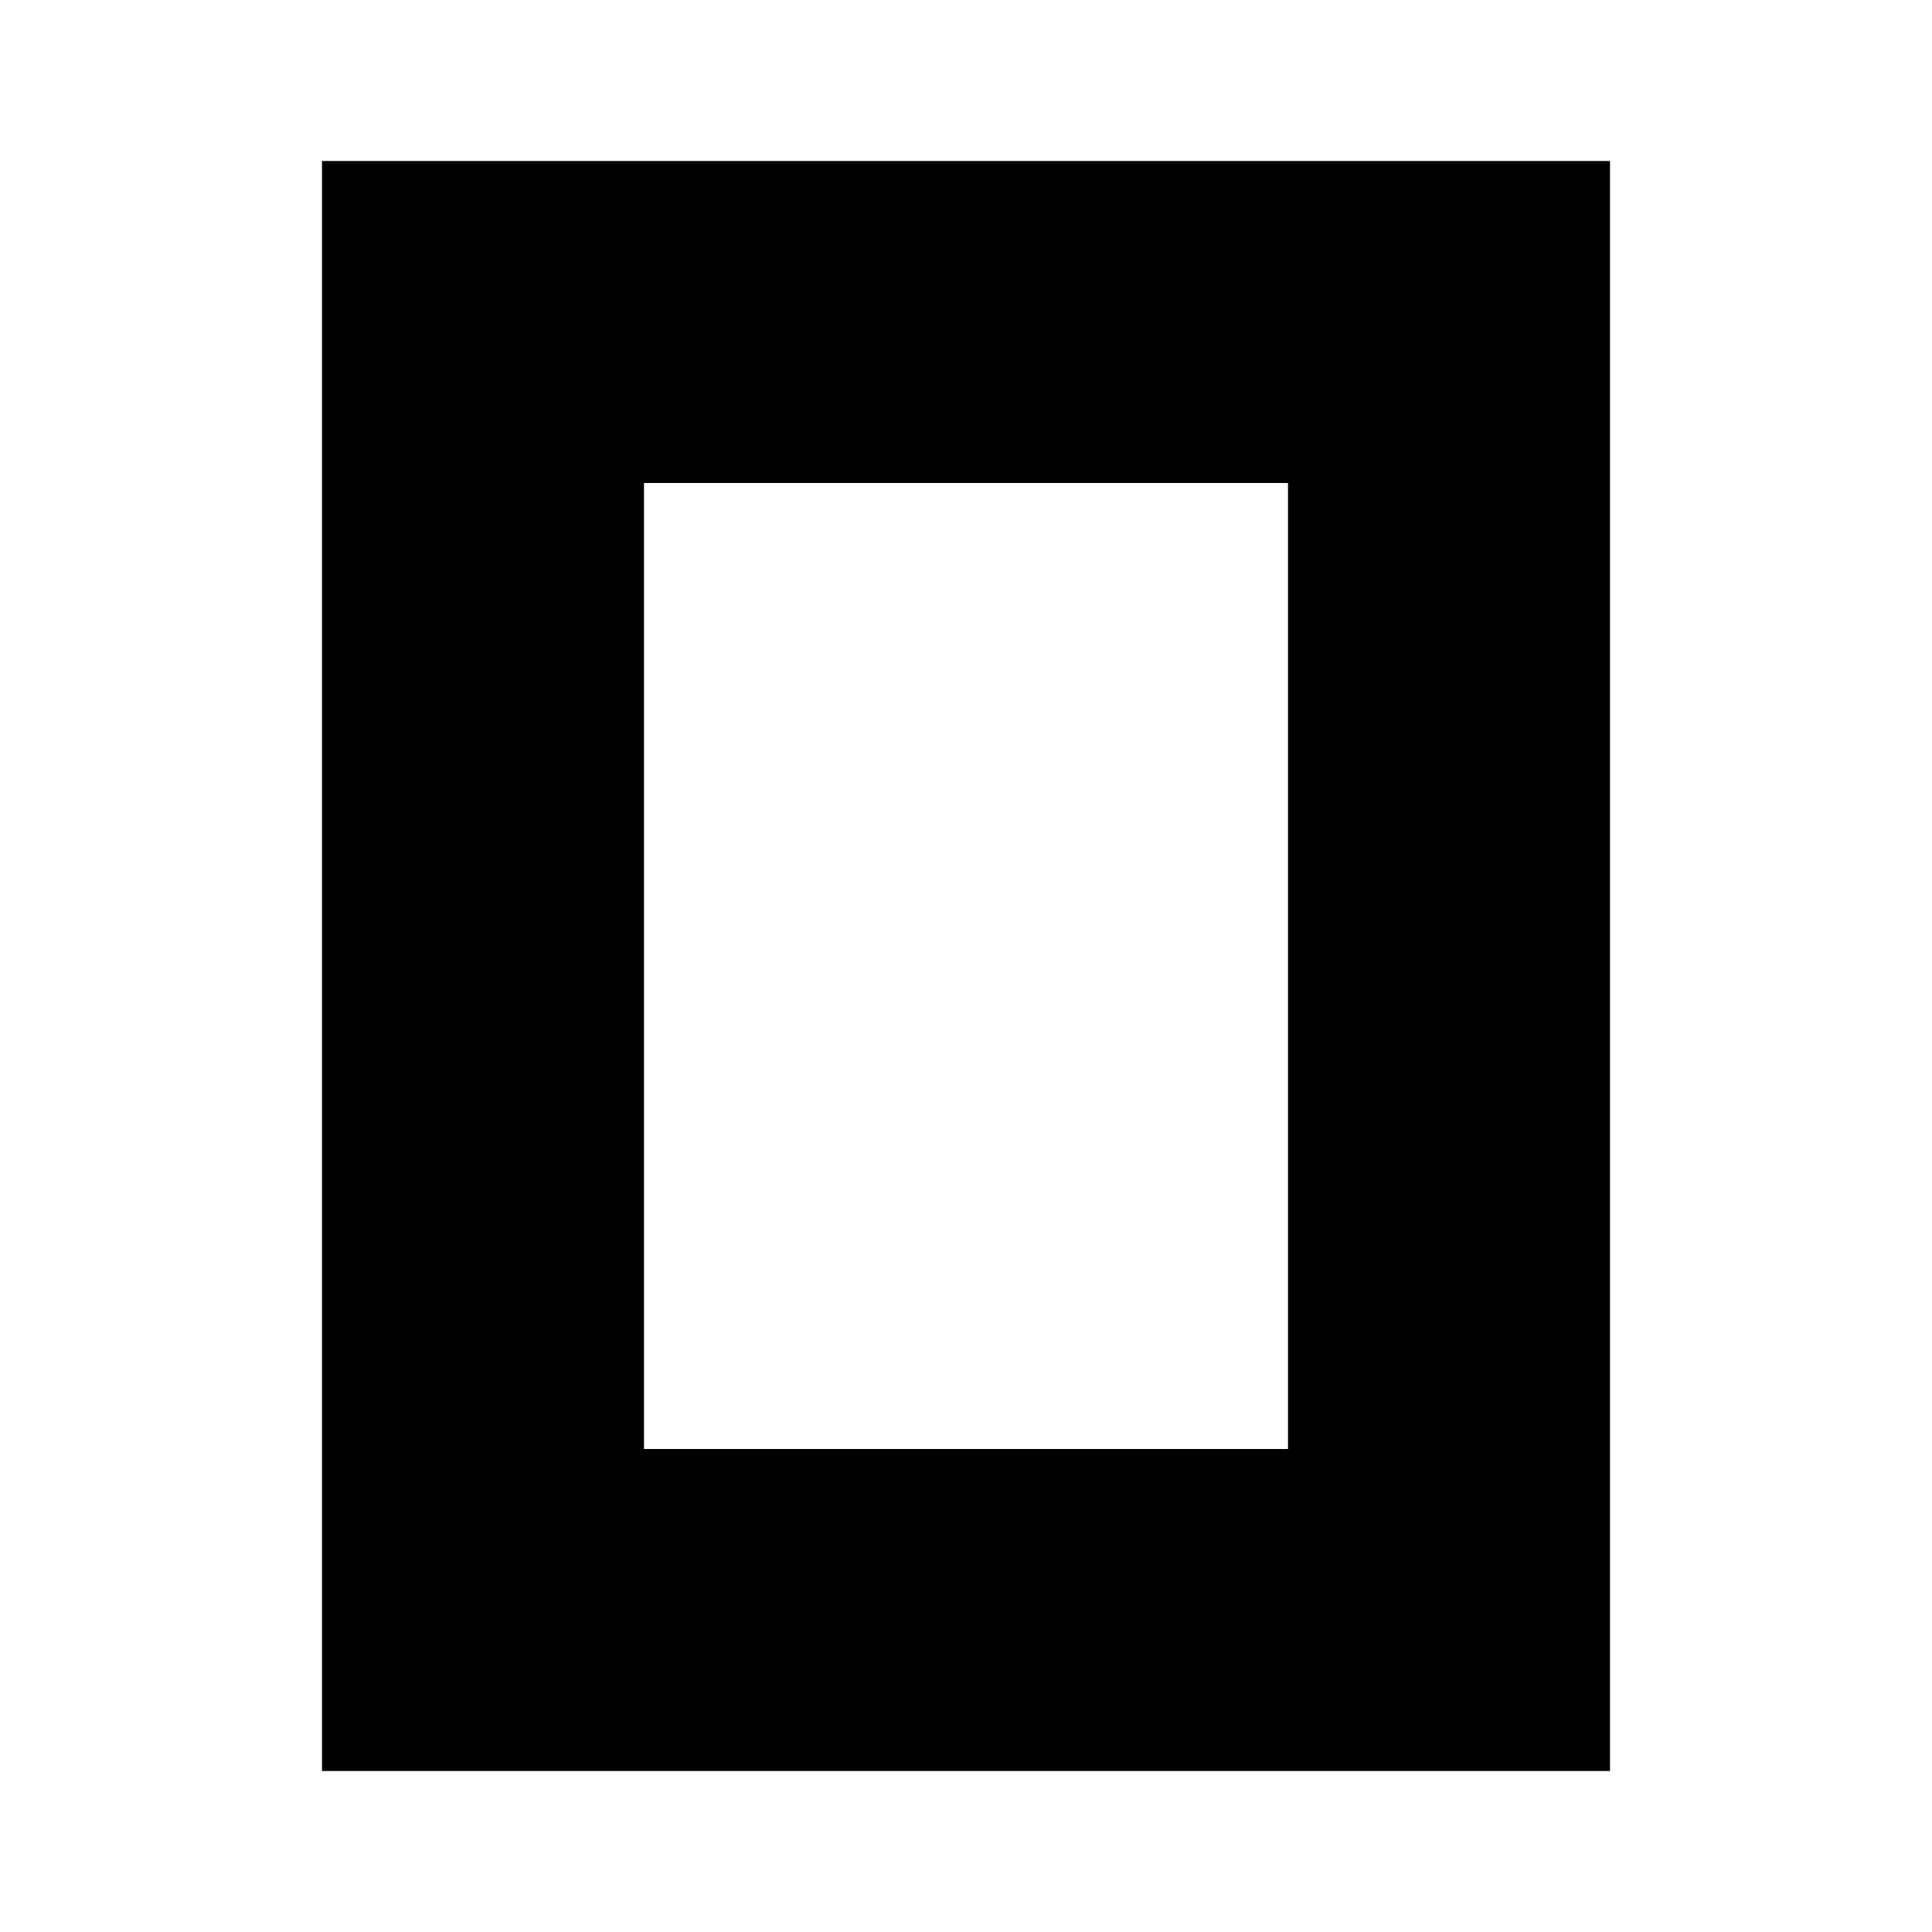
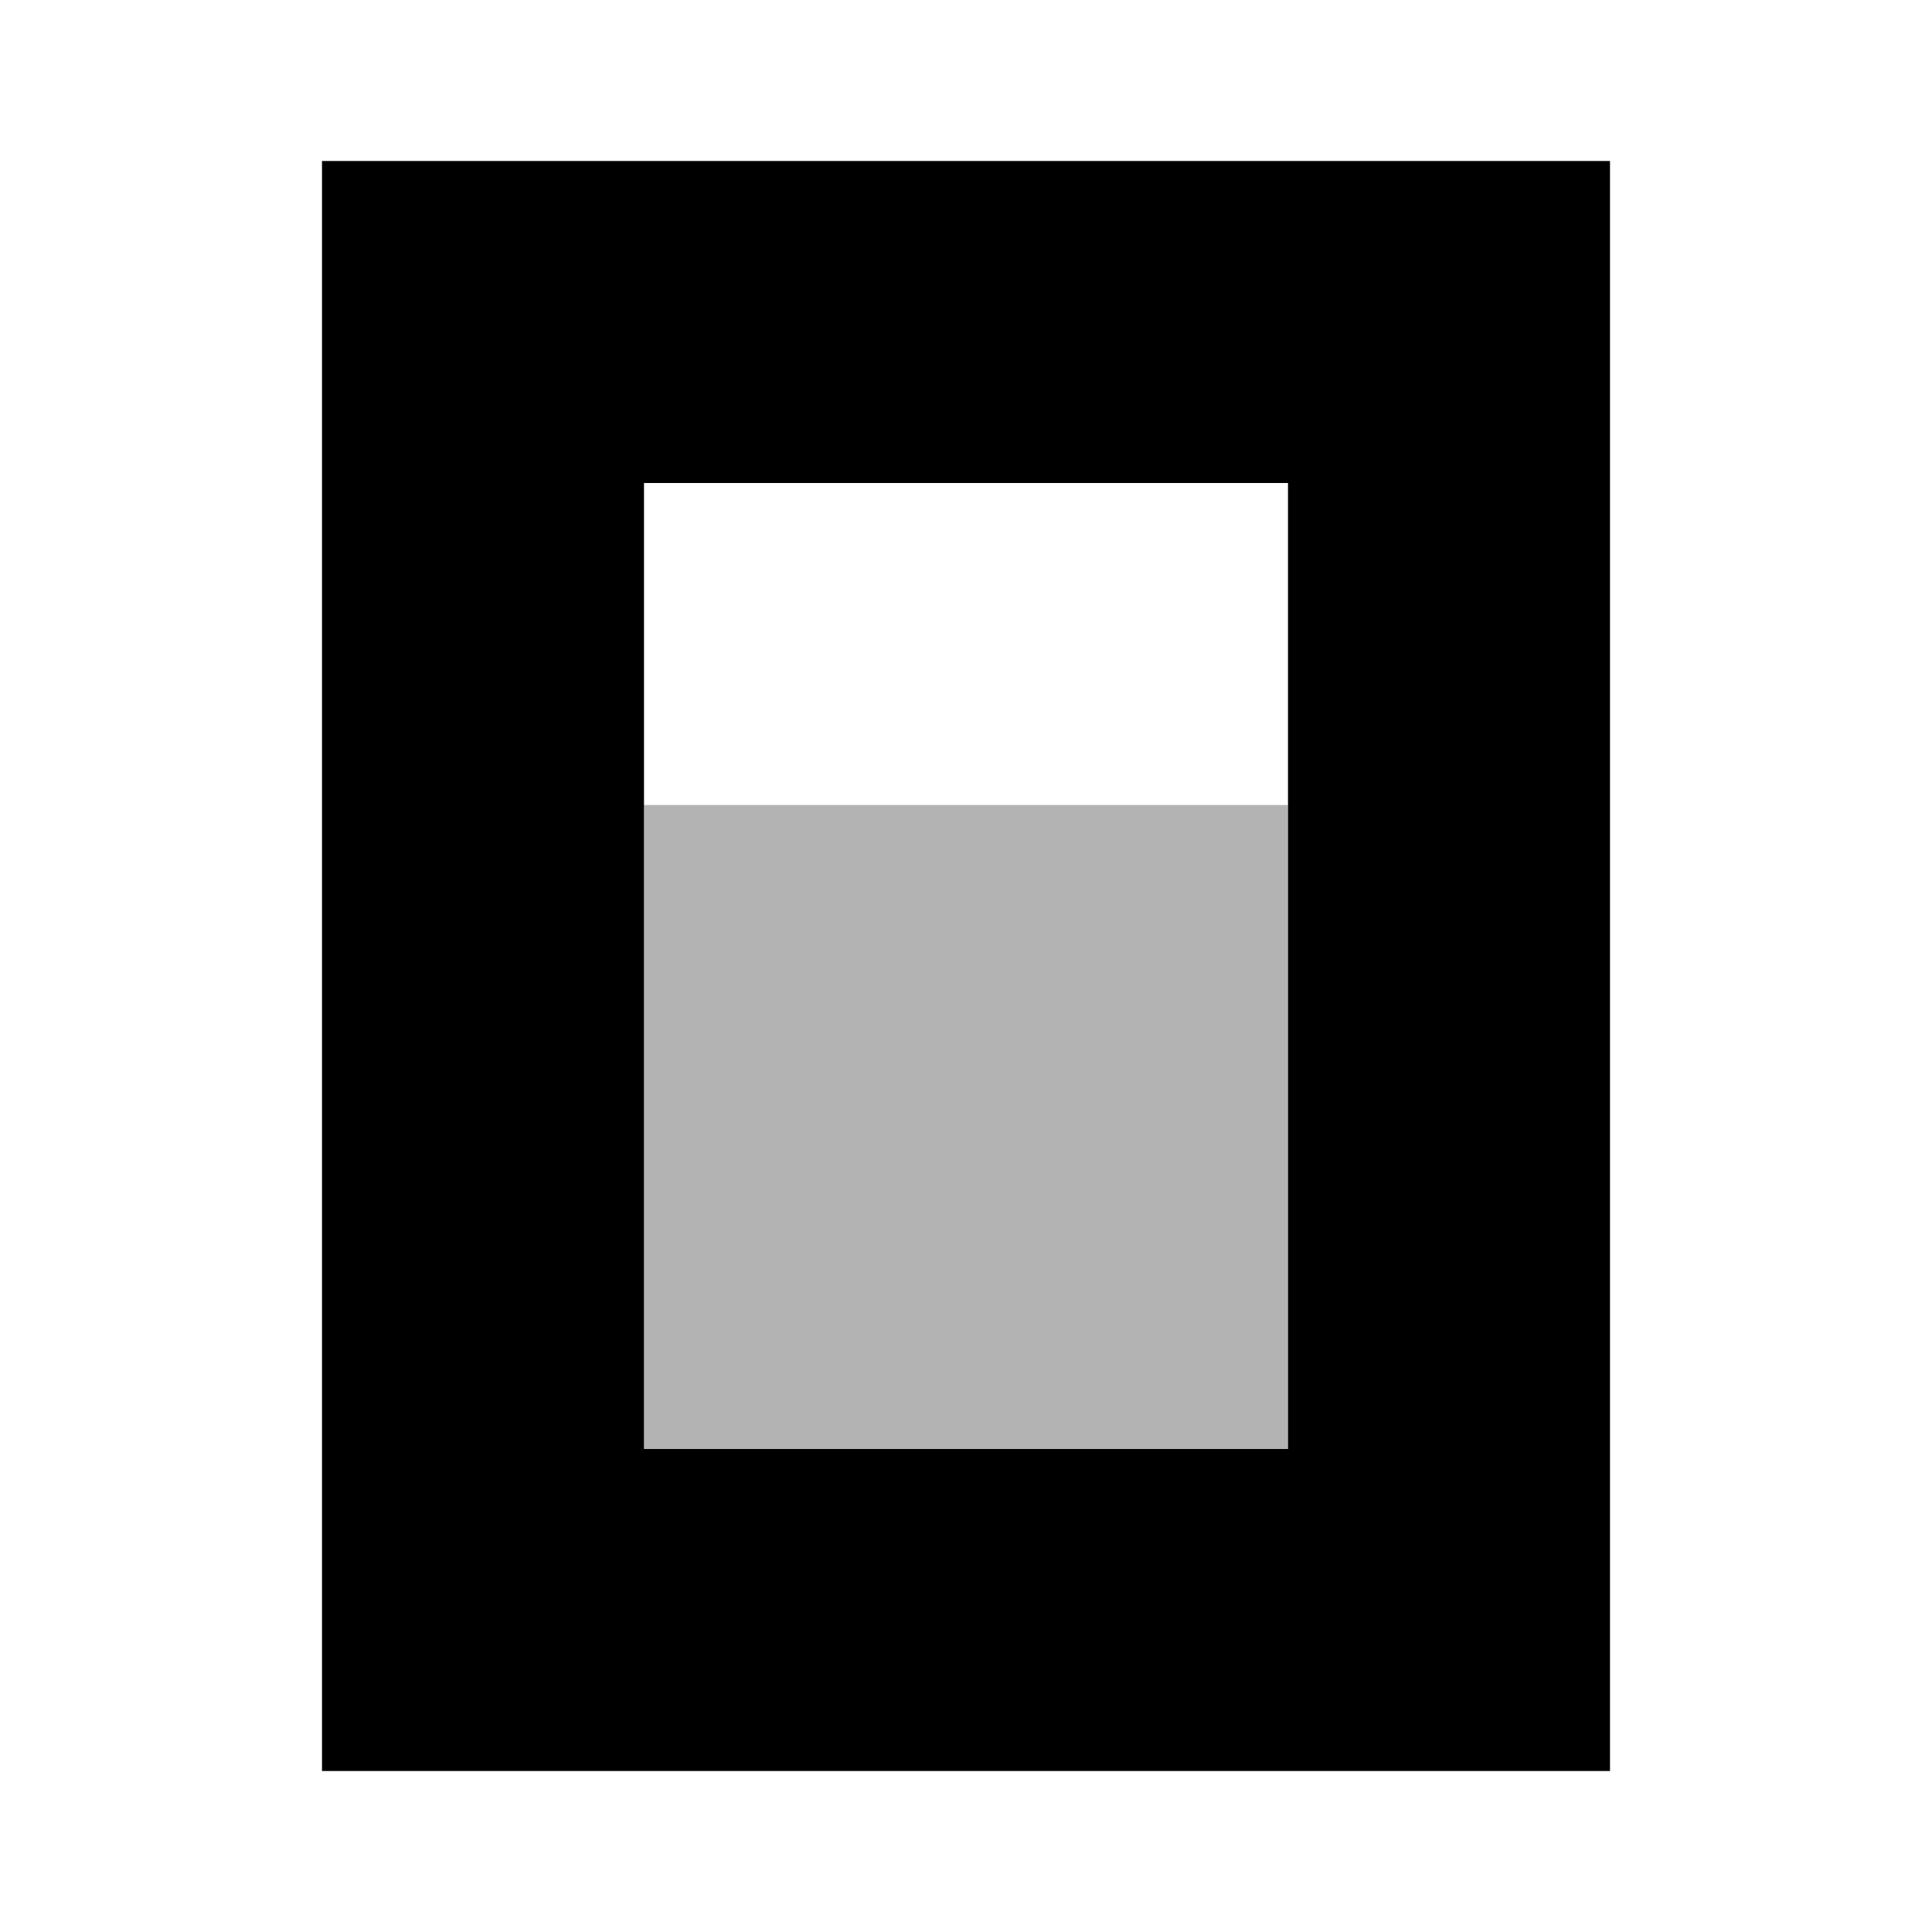
- <svg xmlns="http://www.w3.org/2000/svg" fill="currentColor" fill-rule="evenodd" height="1em" style="flex:none;line-height:1" viewBox="0 0 24 24" width="1em">
-   <path d="M16 6H8v12h8V6zm4 16H4V2h16v20z" />
+ <svg xmlns="http://www.w3.org/2000/svg" fill="currentColor" height="1em" style="flex:none;line-height:1" viewBox="0 0 24 24" width="1em">
+   <path fill-rule="evenodd" d="M16 6H8v12h8V6zm4 16H4V2h16v20z" />
+   <path opacity="0.3" d="M8 10h8v8H8z" />
</svg>
